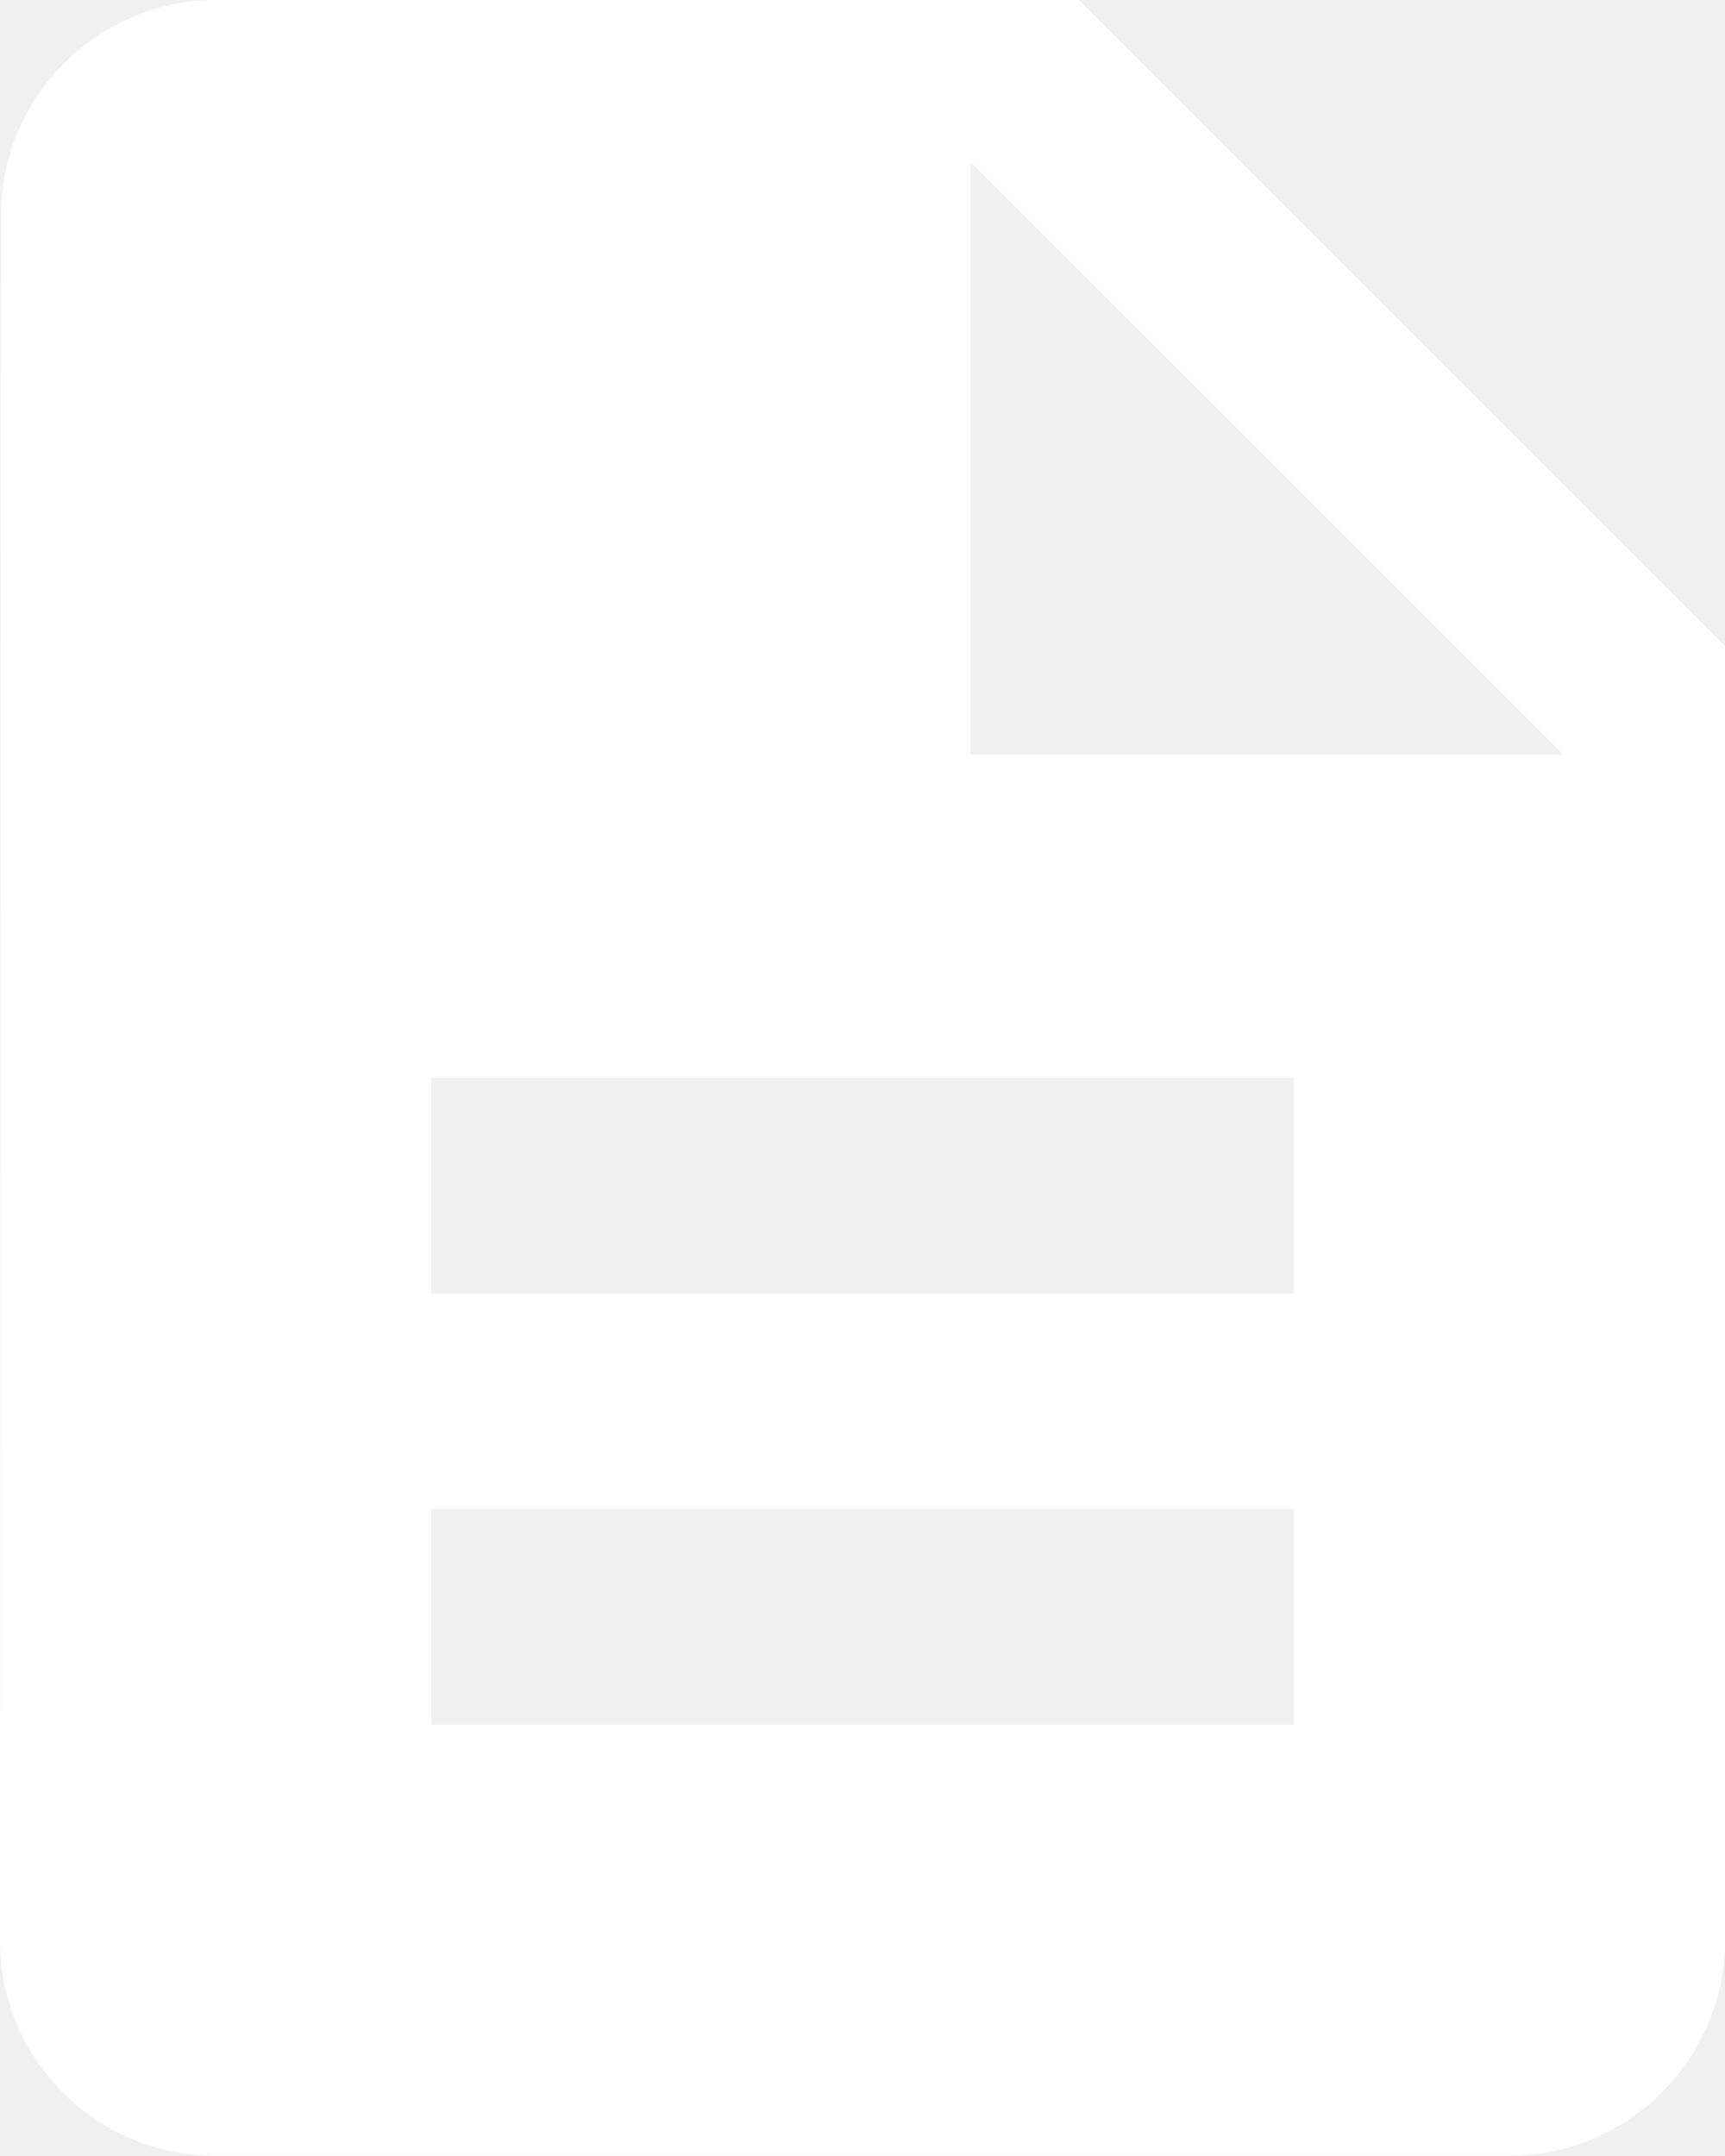
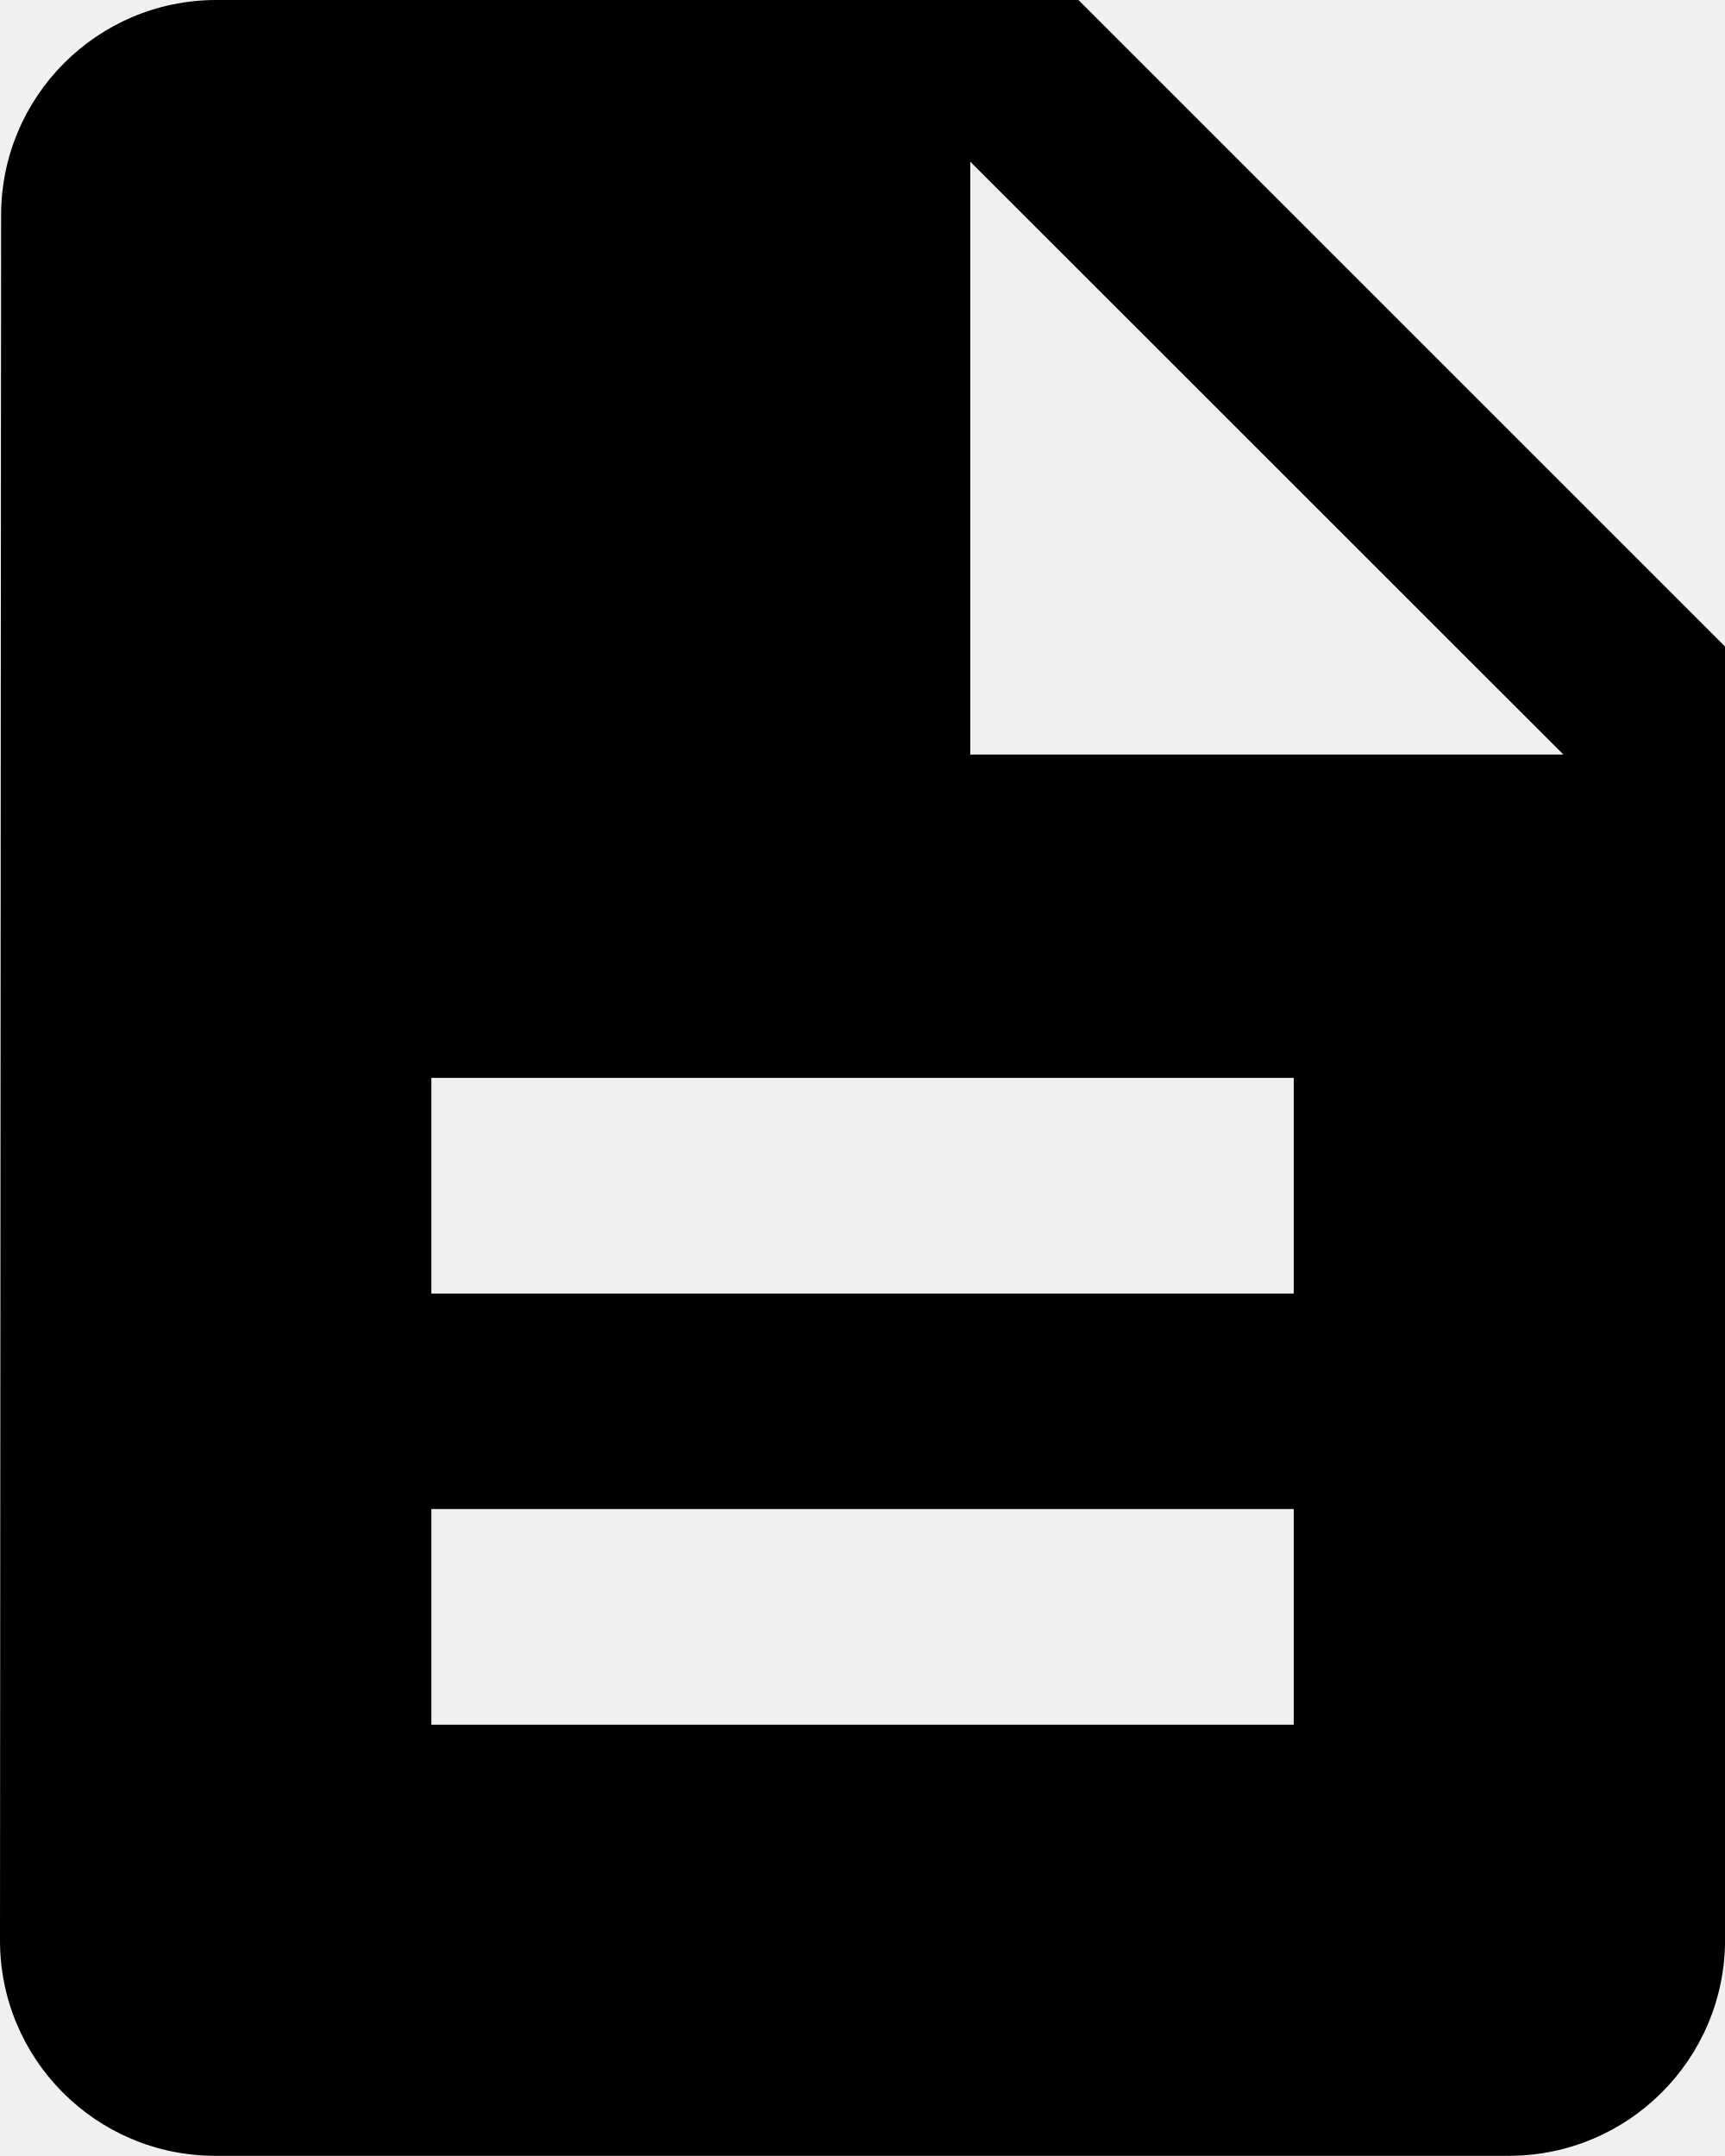
<svg xmlns="http://www.w3.org/2000/svg" width="9.333" height="11.667" viewBox="0 0 9.333 11.667">
-   <path id="Icon_material-description" data-name="Icon material-description" d="M8.167,1.167H3.5A1.165,1.165,0,0,0,2.339,2.333l-.006,9.333a1.165,1.165,0,0,0,1.161,1.167H10.5a1.17,1.17,0,0,0,1.167-1.167v-7l-3.5-3.5ZM9.333,10.5H4.667V9.333H9.333V10.5Zm0-2.333H4.667V7H9.333V8.167ZM7.583,5.25V2.042L10.792,5.25H7.583Z" transform="translate(-2.333 -1.167)" fill="#fff" />
+   <path id="Icon_material-description" data-name="Icon material-description" d="M8.167,1.167H3.5A1.165,1.165,0,0,0,2.339,2.333l-.006,9.333a1.165,1.165,0,0,0,1.161,1.167H10.5a1.17,1.17,0,0,0,1.167-1.167v-7l-3.5-3.5ZM9.333,10.5H4.667V9.333H9.333V10.5Zm0-2.333H4.667V7H9.333V8.167ZM7.583,5.25V2.042L10.792,5.25H7.583Z" transform="translate(-2.333 -1.167)" />
</svg>
